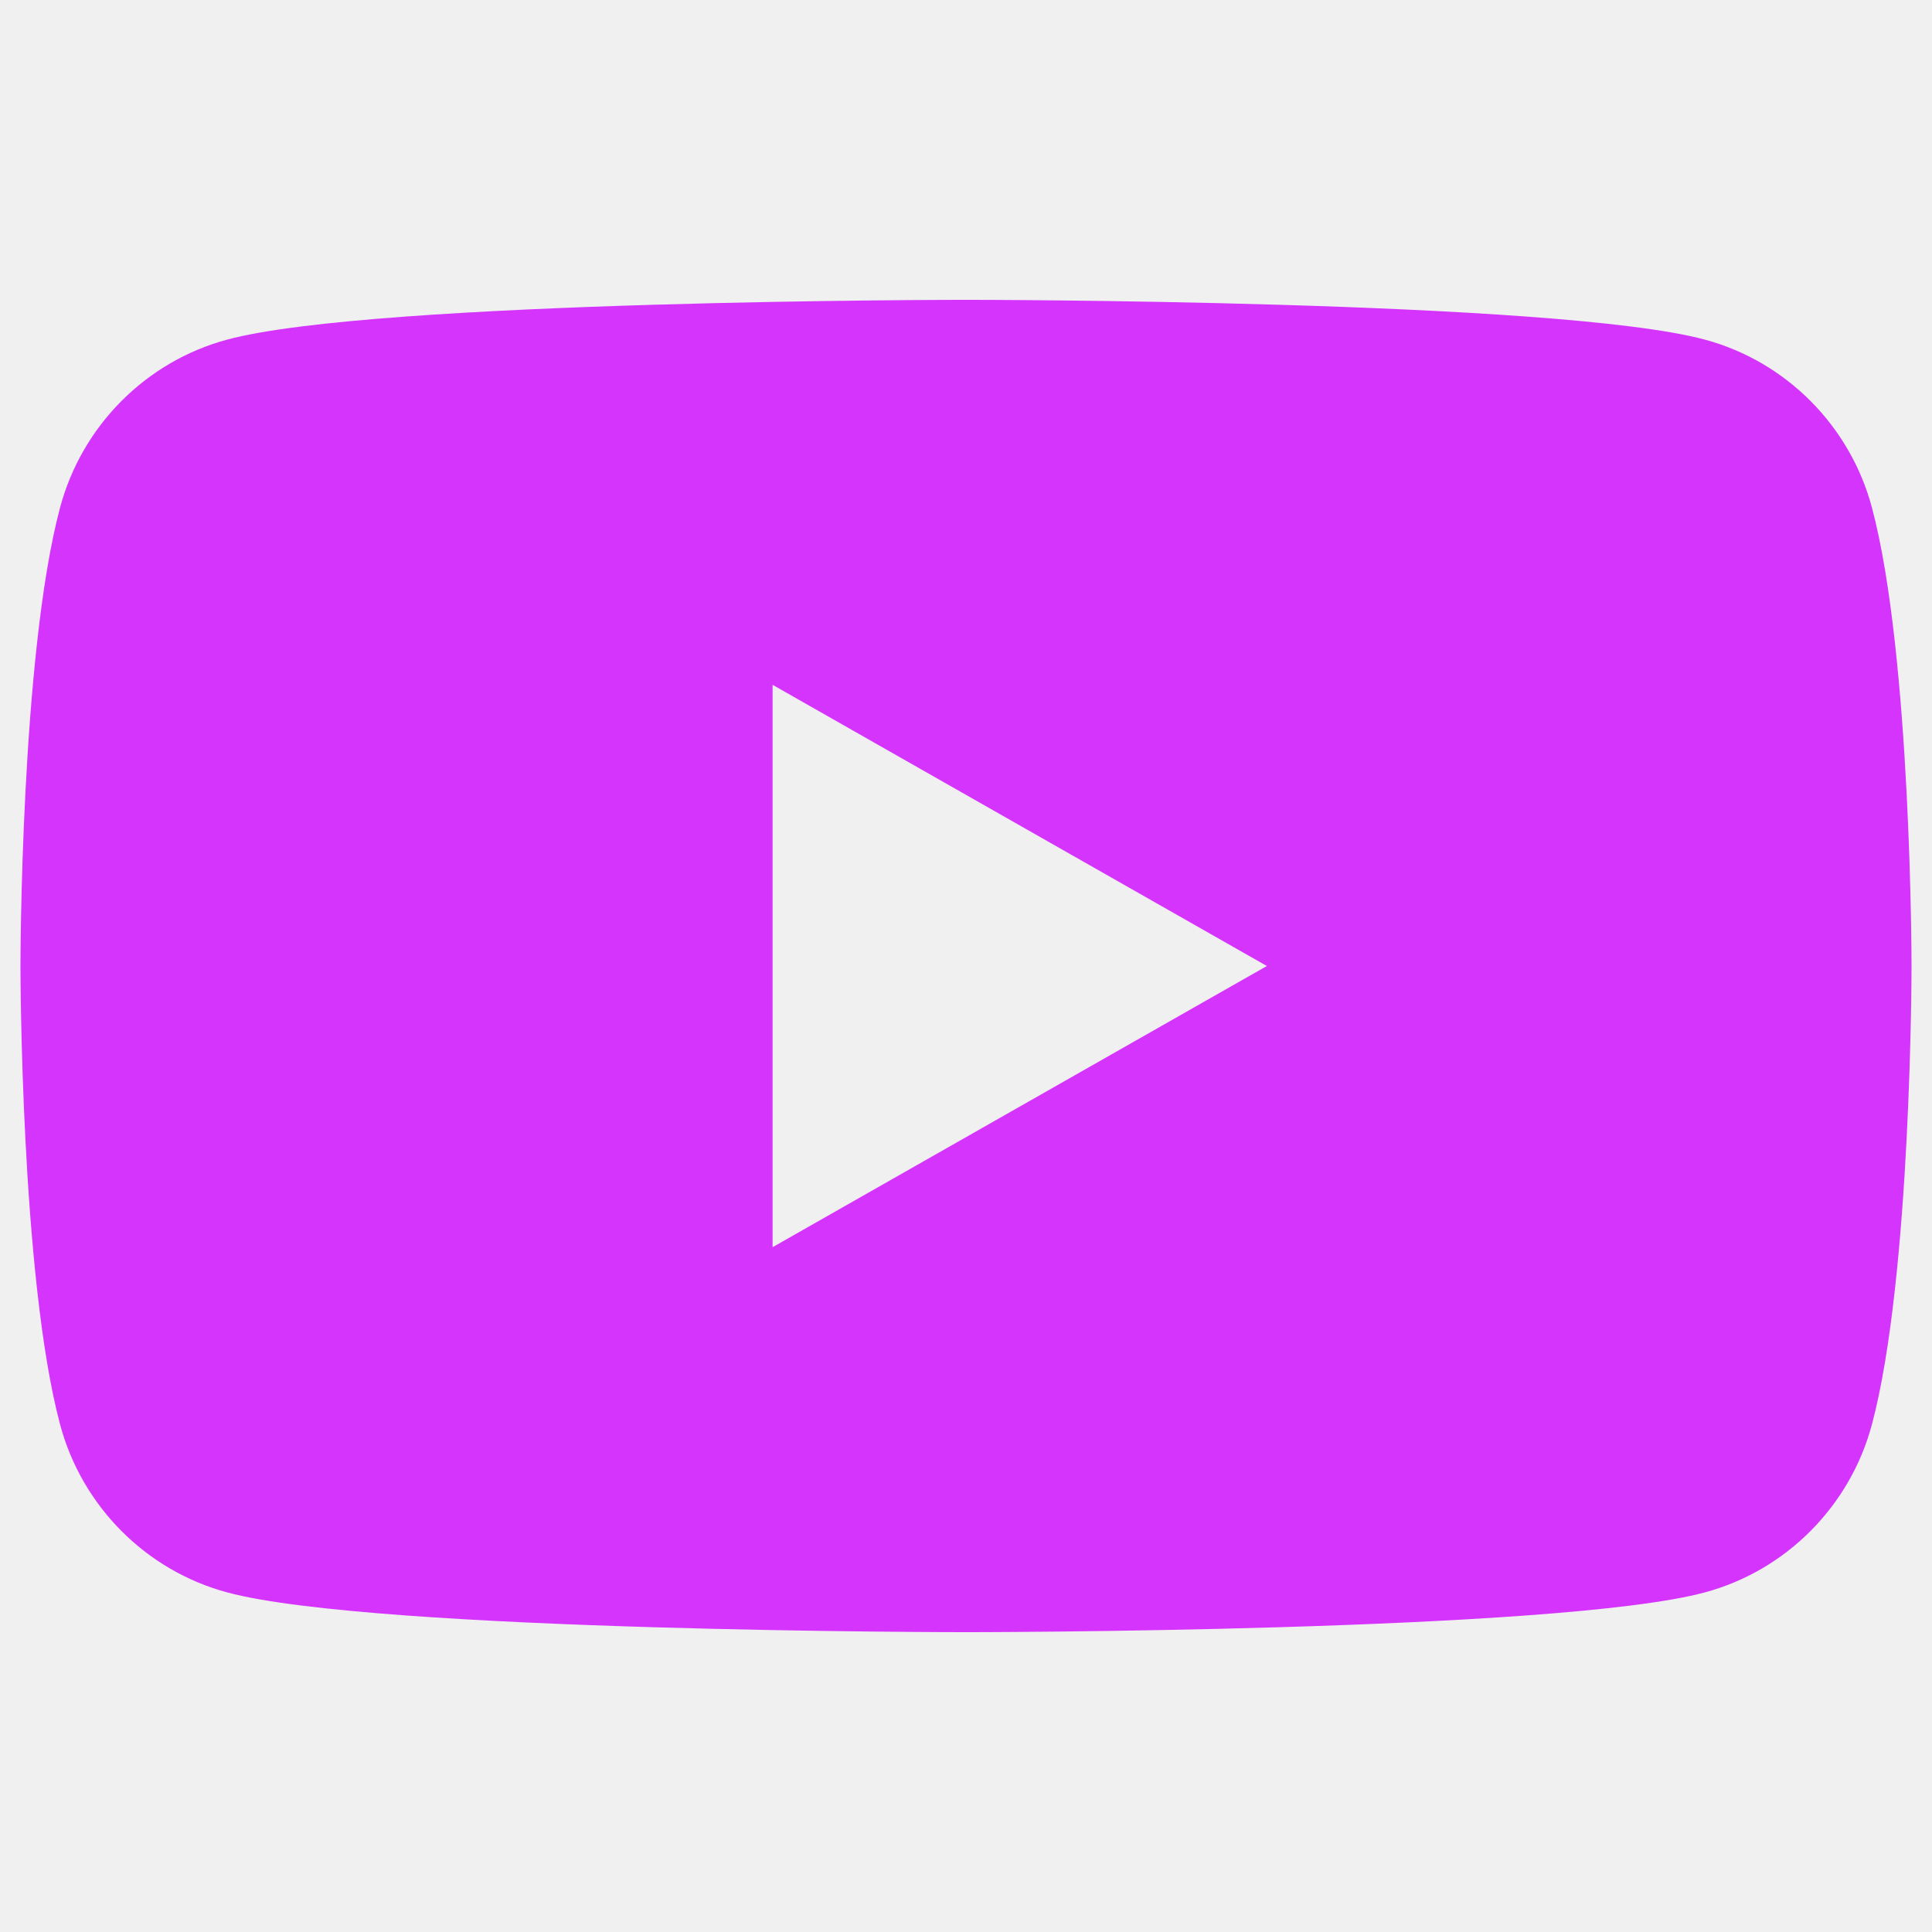
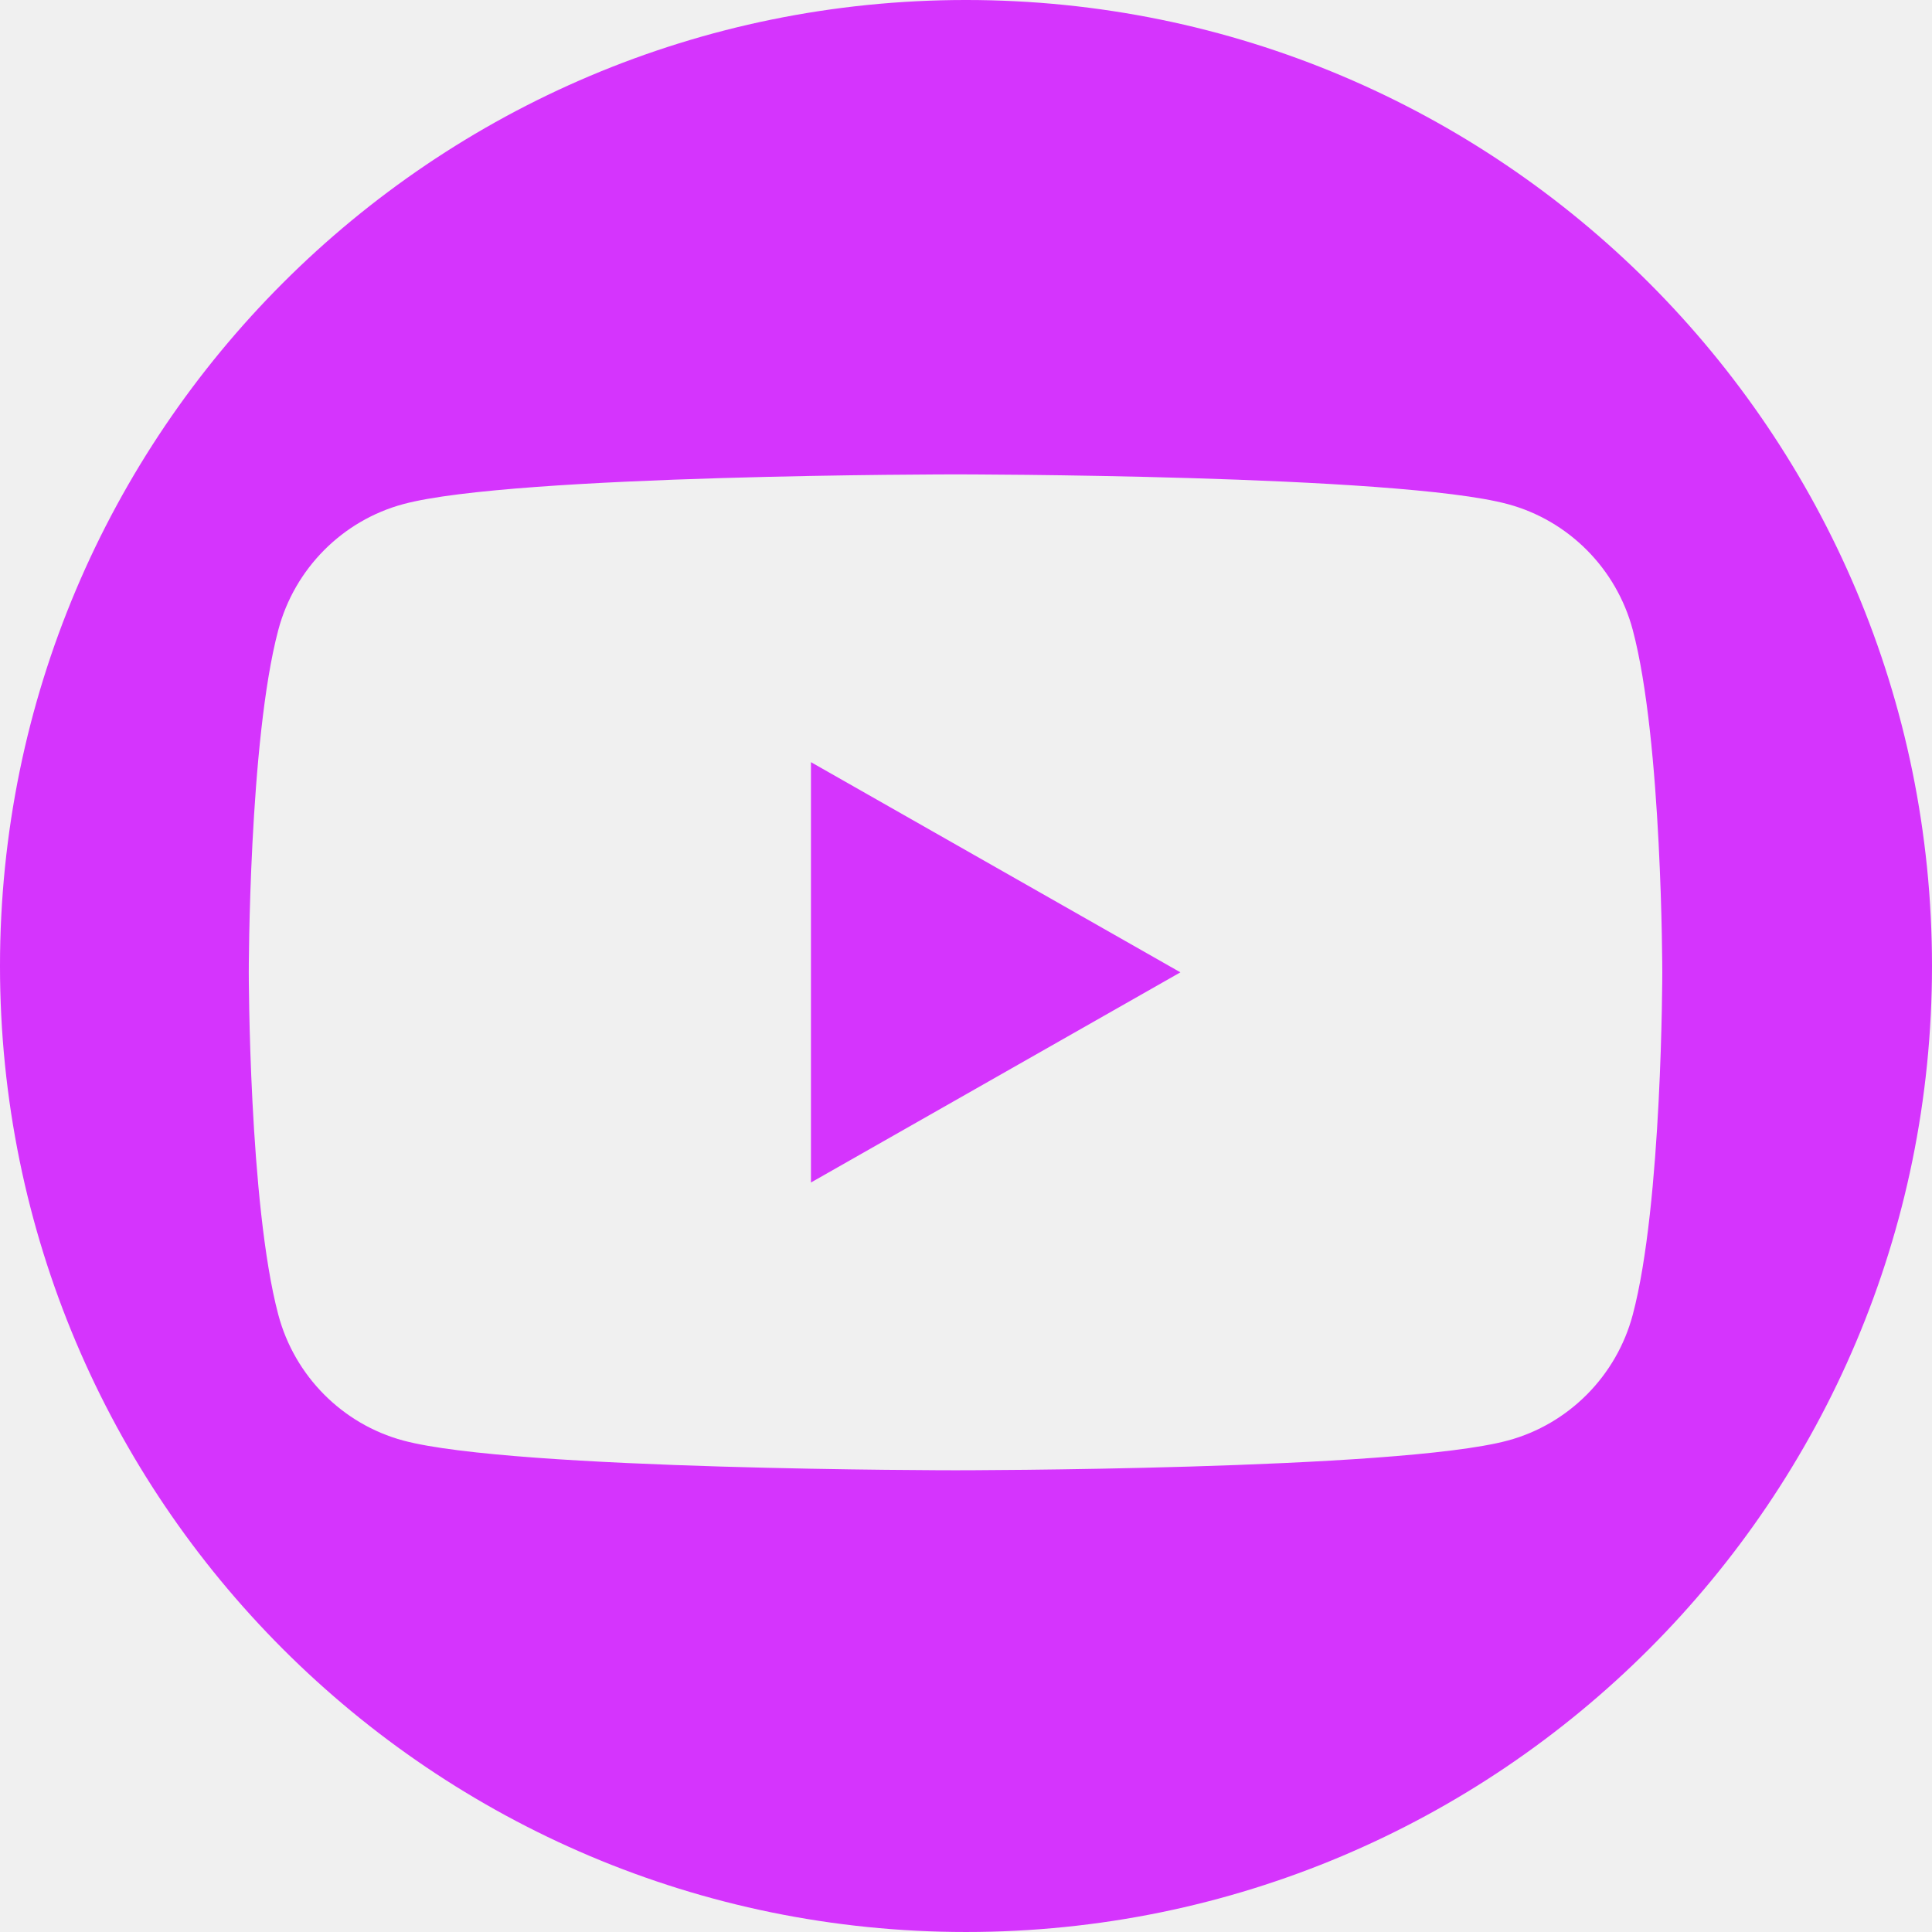
<svg xmlns="http://www.w3.org/2000/svg" height="50" width="50" viewBox="-35.2 -41.333 305.067 248" version="1.1" id="svg4">
-   <defs id="defs8" />
-   <path d="M 86.794,127.066 V 38.269 L 164.839,82.668 Z M 260.395,10.328 c -3.434,-12.931 -13.553,-23.114 -26.4,-26.57 -23.286,-6.281 -116.662,-6.281 -116.662,-6.281 0,0 -93.375,0 -116.661,6.281 C -12.175,-12.786 -22.294,-2.603 -25.728,10.328 c -6.24,23.437 -6.24,72.339 -6.24,72.339 0,0 0,48.899 6.24,72.338 3.434,12.932 13.552,23.114 26.4,26.573 23.286,6.278 116.661,6.278 116.661,6.278 0,0 93.377,0 116.662,-6.278 12.847,-3.459 22.965,-13.641 26.4,-26.573 6.24,-23.439 6.24,-72.339 6.24,-72.339 0,0 0,-48.9 -6.24,-72.338" fill="#ffffff" id="path2" style="stroke-width:1.272;fill:#d534fd;fill-opacity:1" />
+   <defs id="defs8">
+     <clipPath clipPathUnits="userSpaceOnUse" id="clipPath936">
+       <path d="M 95.103,114.986 V 50.348 L 151.914,82.668 Z M 221.472,30.009 C 218.972,20.597 211.606,13.184 202.255,10.668 185.304,6.096 117.333,6.096 117.333,6.096 c 0,0 -67.971,0 -84.921,4.572 C 23.061,13.184 15.695,20.597 13.195,30.009 8.653,47.07 8.653,82.667 8.653,82.667 c 0,0 0,35.595 4.542,52.657 2.5,9.414 9.865,16.825 19.217,19.343 16.95,4.57 84.921,4.57 84.921,4.57 0,0 67.971,0 84.922,-4.57 9.351,-2.518 16.717,-9.929 19.217,-19.343 4.542,-17.062 4.542,-52.658 4.542,-52.658 0,0 0,-35.596 -4.542,-52.657" fill="#ffffff" id="path938" style="display:none;fill:#d534fd;fill-opacity:1;stroke-width:0.926" />
+       <path id="lpe_path-effect940" style="fill:#d534fd;fill-opacity:1;stroke-width:0.926" class="powerclip" d="M -34.603,-71.853 H 272.49 V 235.239 H -34.603 Z M 95.103,114.986 151.914,82.668 95.103,50.348 Z M 221.472,30.009 C 218.972,20.597 211.606,13.184 202.255,10.668 185.304,6.096 117.333,6.096 117.333,6.096 c 0,0 -67.971,0 -84.921,4.572 C 23.061,13.184 15.695,20.597 13.195,30.009 8.653,47.07 8.653,82.667 8.653,82.667 c 0,0 0,35.595 4.542,52.657 2.5,9.414 9.865,16.825 19.217,19.343 16.95,4.57 84.921,4.57 84.921,4.57 0,0 67.971,0 84.922,-4.57 9.351,-2.518 16.717,-9.929 19.217,-19.343 4.542,-17.062 4.542,-52.658 4.542,-52.658 0,0 0,-35.596 -4.542,-52.657" />
+     </clipPath>
+   </defs>
+   <path style="fill:#d534fd;stroke-width:6.101" id="path339" clip-path="url(#clipPath936)" d="M 267.49,81.693 A 148.546,148.546 0 0 1 118.944,230.239 148.546,148.546 0 0 1 -29.603,81.693 148.546,148.546 0 0 1 118.944,-66.853 148.546,148.546 0 0 1 267.49,81.693 Z" transform="matrix(1.026842,0,0,1.026842,-4.802802,-1.219514)" />
</svg>
